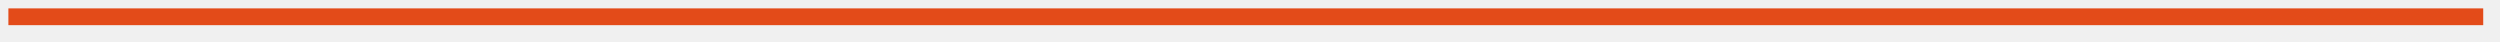
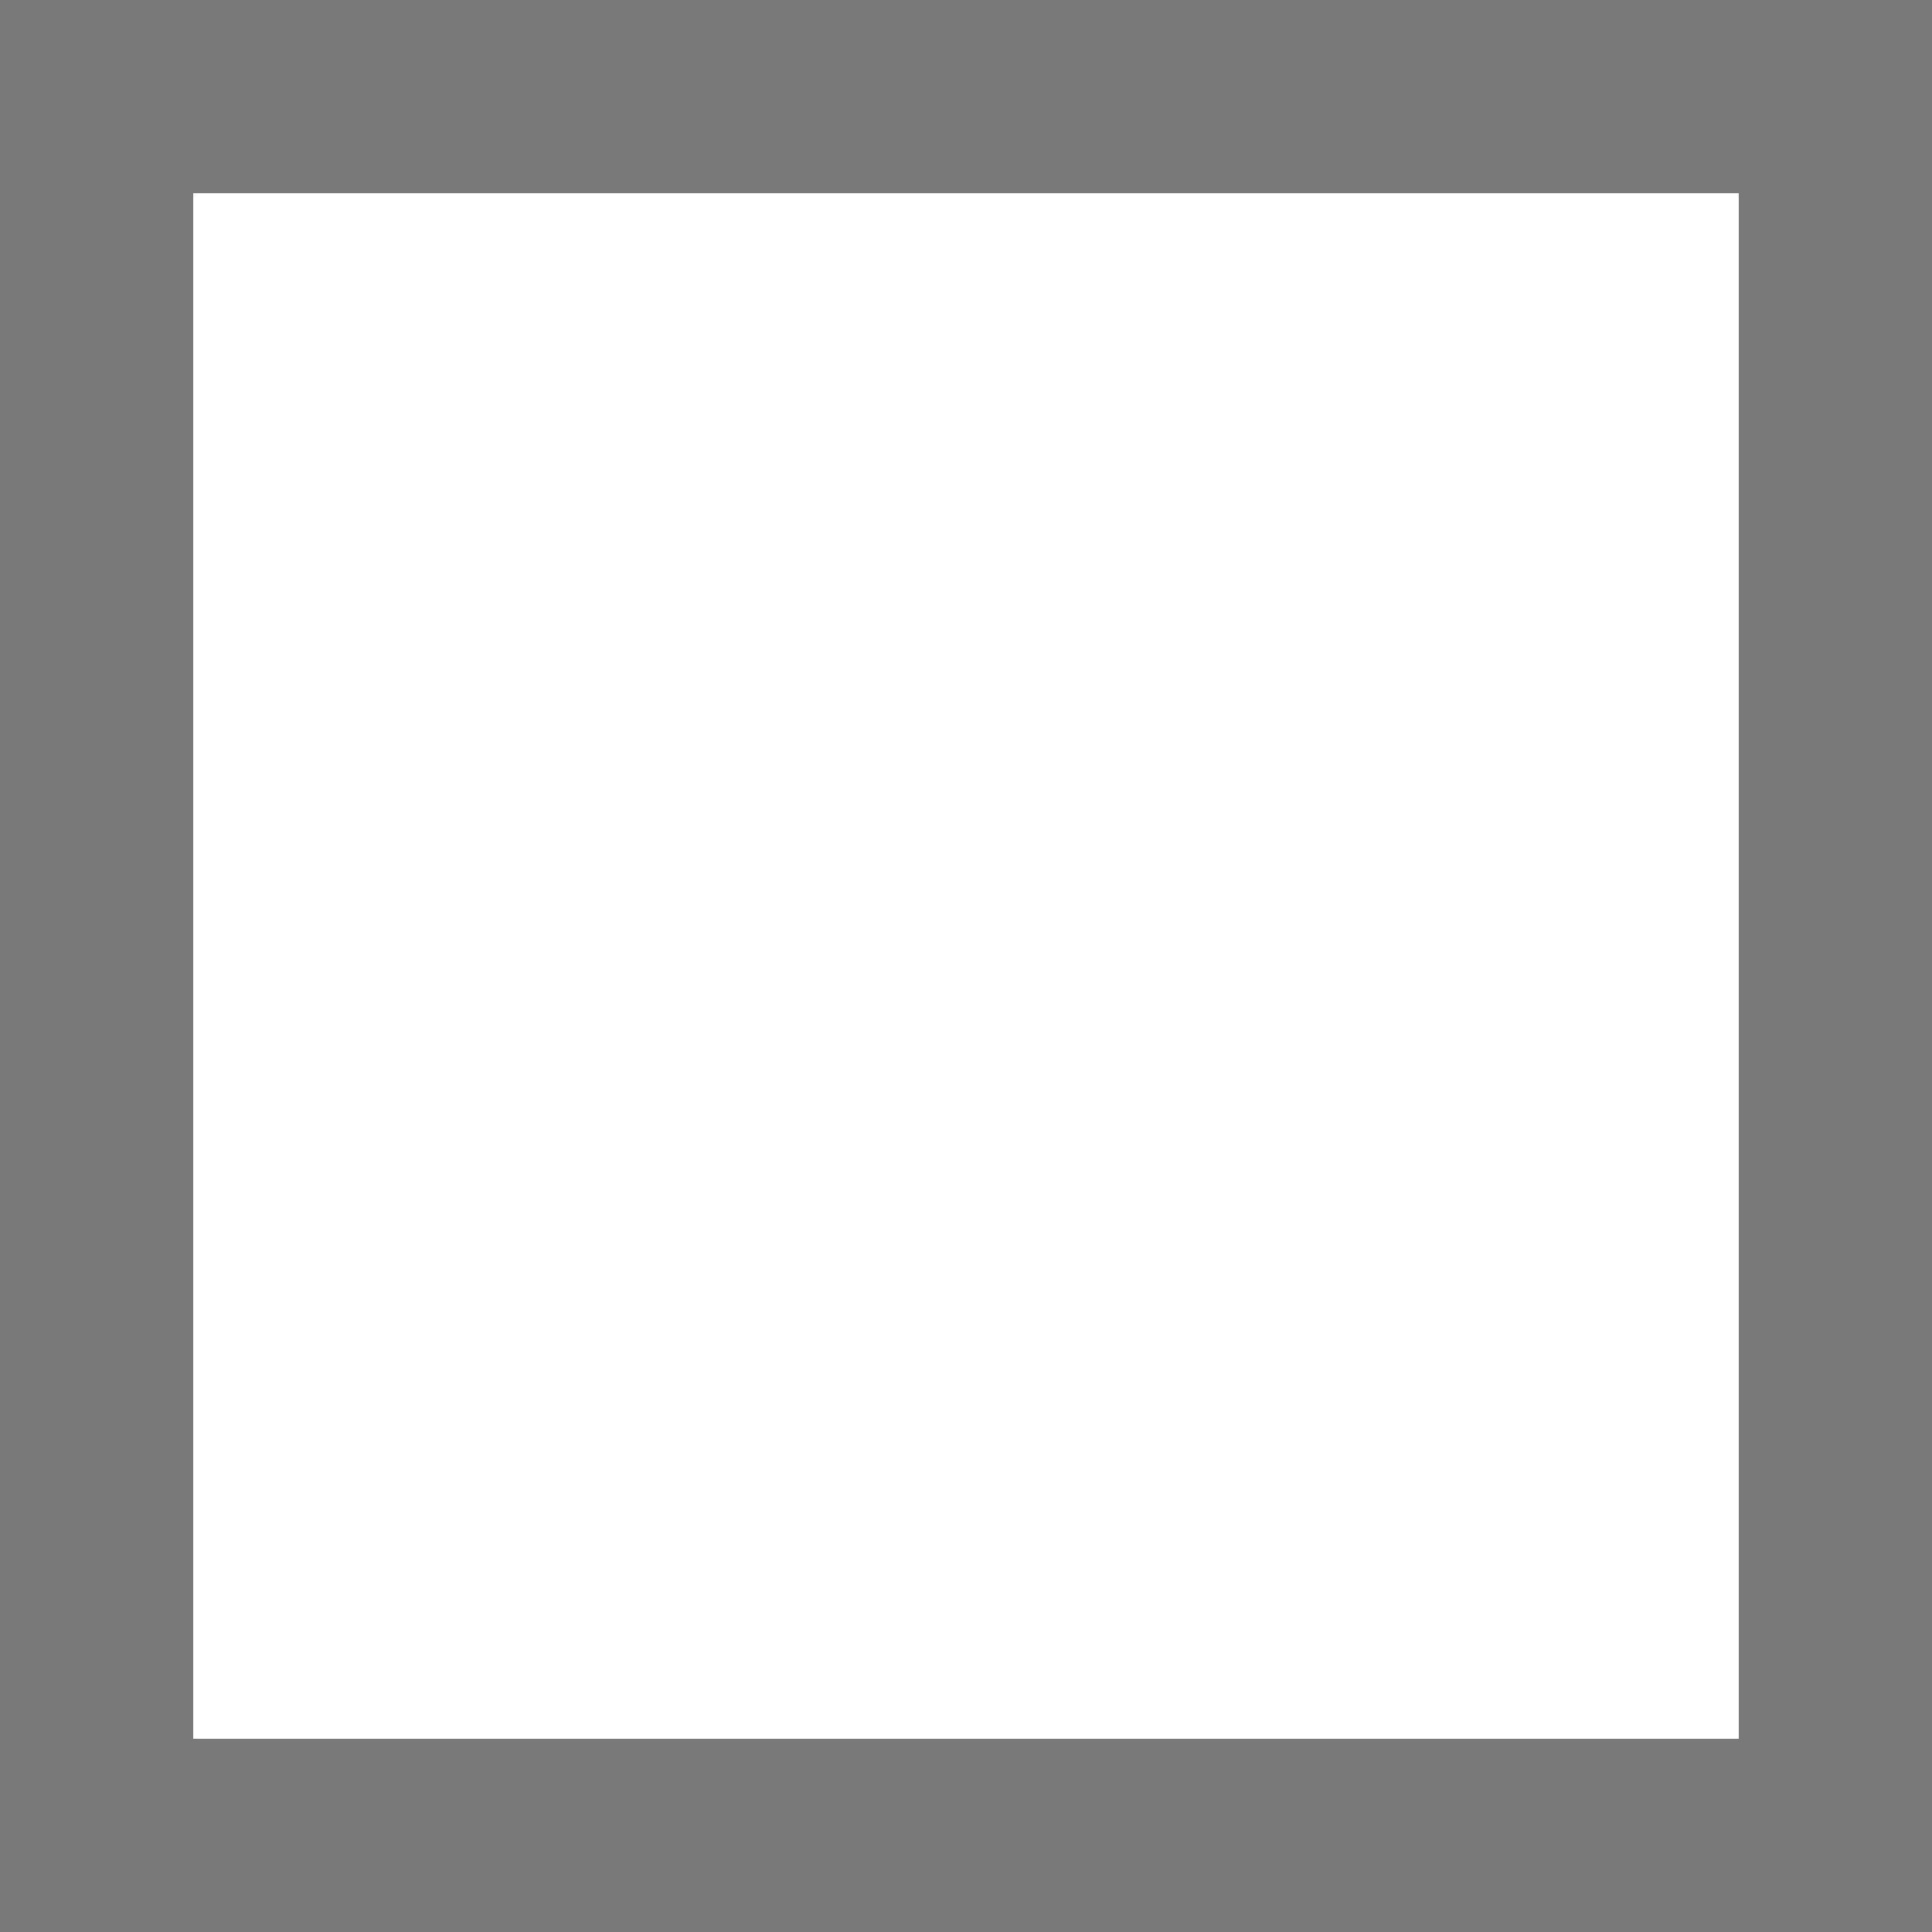
- <svg xmlns="http://www.w3.org/2000/svg" version="1.1" width="298px" height="5px">
-   <g transform="matrix(1 0 0 1 -311 -2437 )">
-     <path d="M 312 2439  L 607 2439  " stroke-width="2" stroke="#e34b19" fill="none" />
-   </g>
+ <svg xmlns="http://www.w3.org/2000/svg" version="1.1" width="10px" height="10px" viewBox="39 917  10 10">
+   <path d="M 39.5 917.5  L 48.5 917.5  L 48.5 926.5  L 39.5 926.5  L 39.5 917.5  Z " fill-rule="nonzero" fill="#ffffff" stroke="none" />
+   <path d="M 39.5 917.5  L 48.5 917.5  L 48.5 926.5  L 39.5 926.5  L 39.5 917.5  Z " stroke-width="1" stroke="#797979" fill="none" />
</svg>
